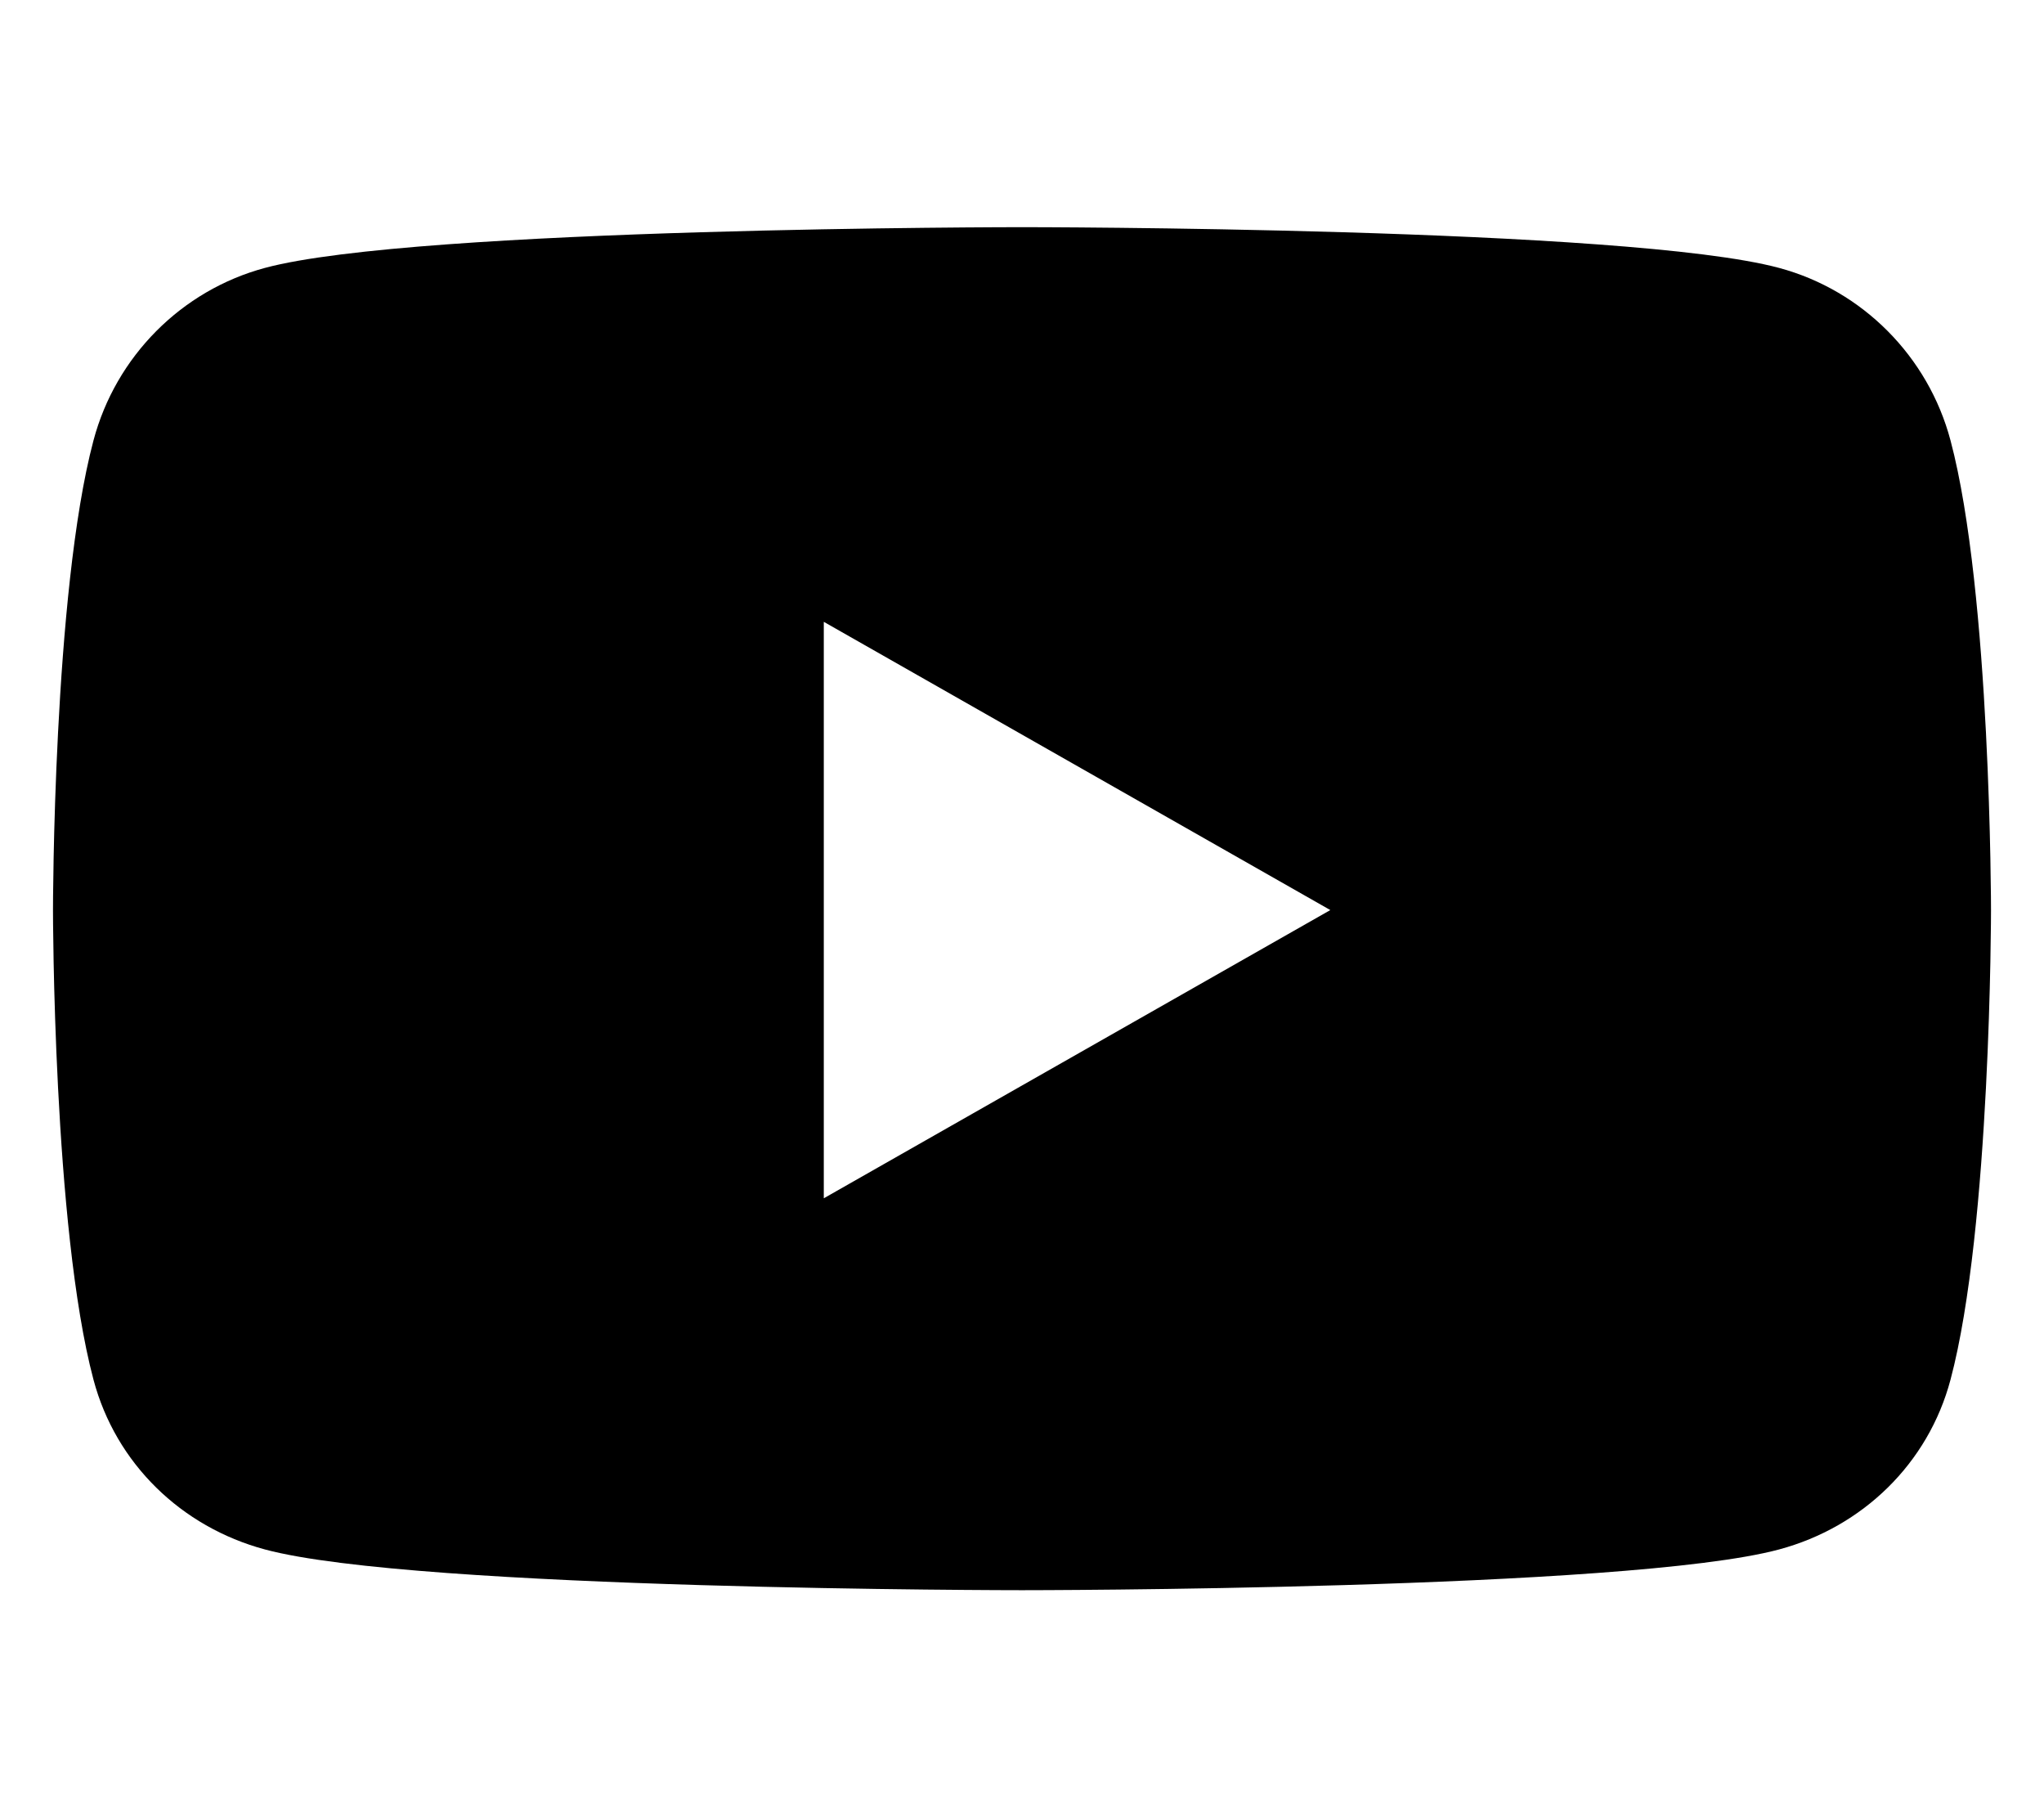
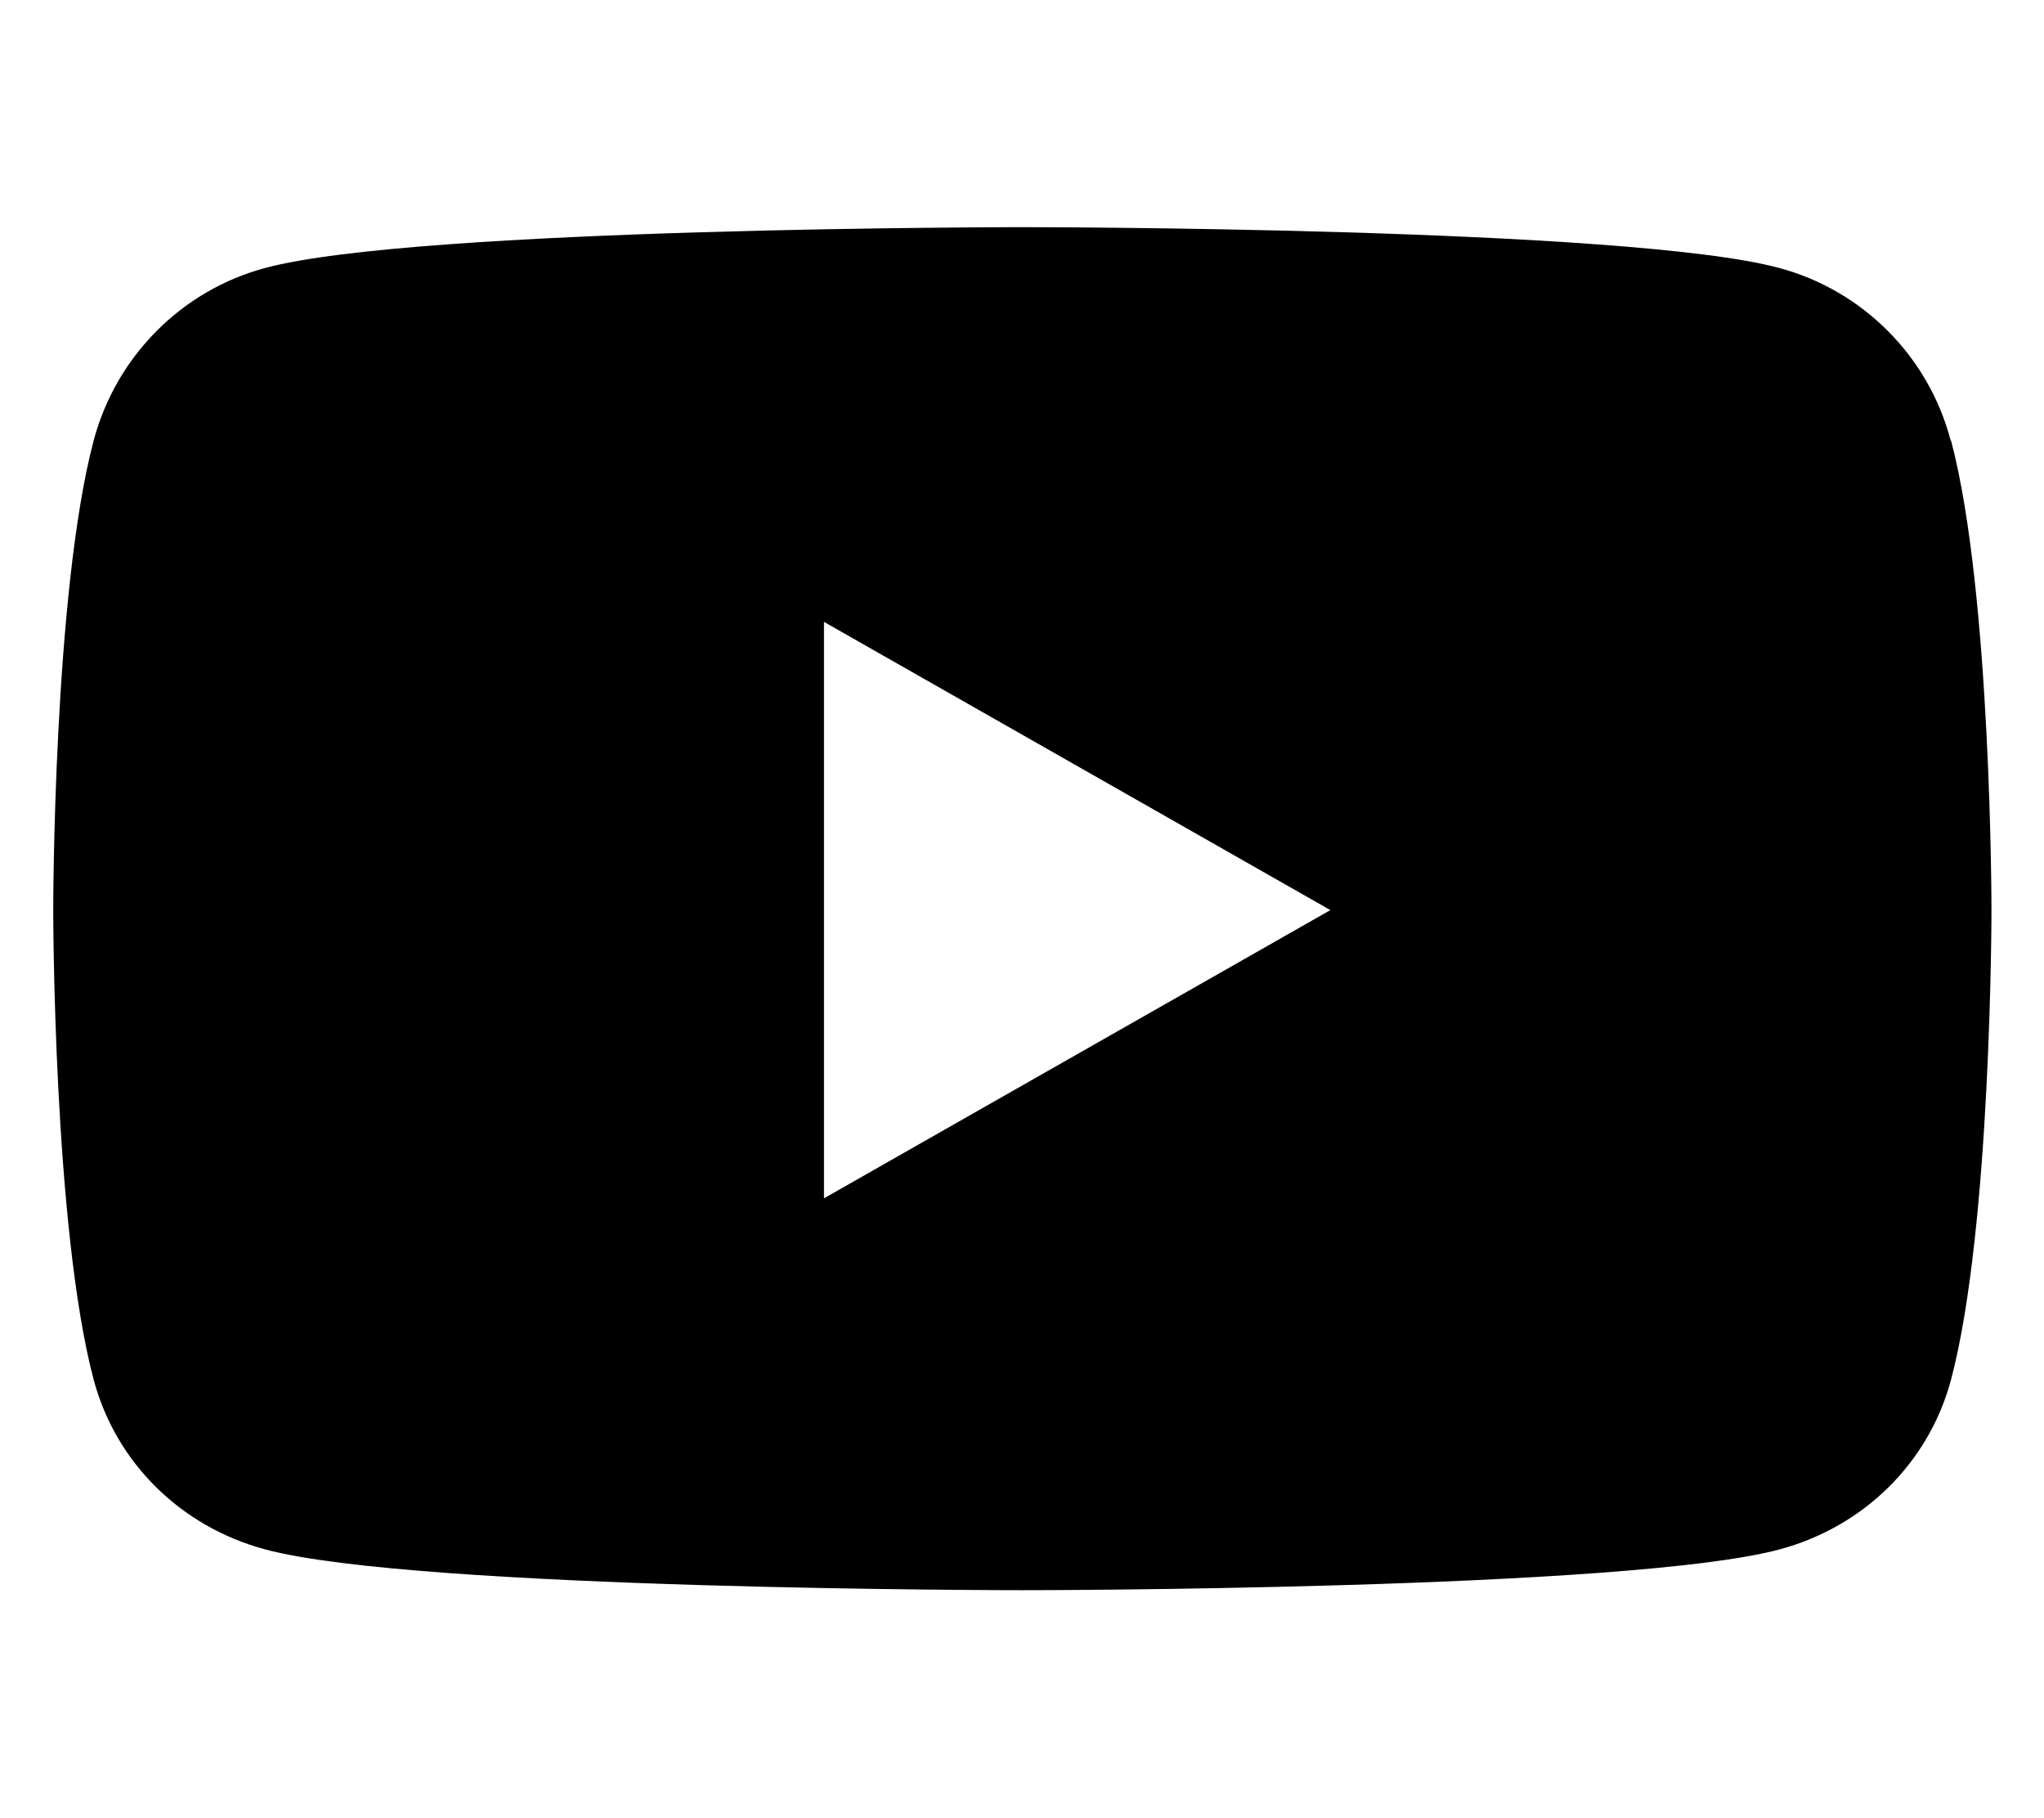
<svg xmlns="http://www.w3.org/2000/svg" id="icon" viewBox="0 0 576 512">
-   <path d="M549.655 124.083c-6.281-23.65-24.787-42.276-48.284-48.597C458.781 64 288 64 288 64S117.22 64 74.629 75.486c-23.497 6.322-42.003 24.947-48.284 48.597-11.412 42.867-11.412 132.305-11.412 132.305s0 89.438 11.412 132.305c6.281 23.65 24.787 41.5 48.284 47.821C117.22 448 288 448 288 448s170.78 0 213.371-11.486c23.497-6.321 42.003-24.171 48.284-47.821 11.412-42.867 11.412-132.305 11.412-132.305s0-89.438-11.412-132.305zm-317.51 213.508V175.185l142.739 81.205-142.739 81.201z" />
+   <path d="M549.7 124.1C543.5 100.4 524.9 81.8 501.4 75.5 458.9 64 288.1 64 288.1 64S117.3 64 74.7 75.5C51.2 81.8 32.7 100.4 26.4 124.1 15 167 15 256.4 15 256.4s0 89.4 11.4 132.3c6.3 23.6 24.8 41.5 48.3 47.8 42.6 11.5 213.4 11.5 213.4 11.5s170.8 0 213.4-11.5c23.5-6.3 42-24.2 48.3-47.8 11.4-42.9 11.4-132.3 11.4-132.3s0-89.4-11.4-132.3zM232.2 337.6l0-162.4 142.7 81.2-142.7 81.2z" />
</svg>
